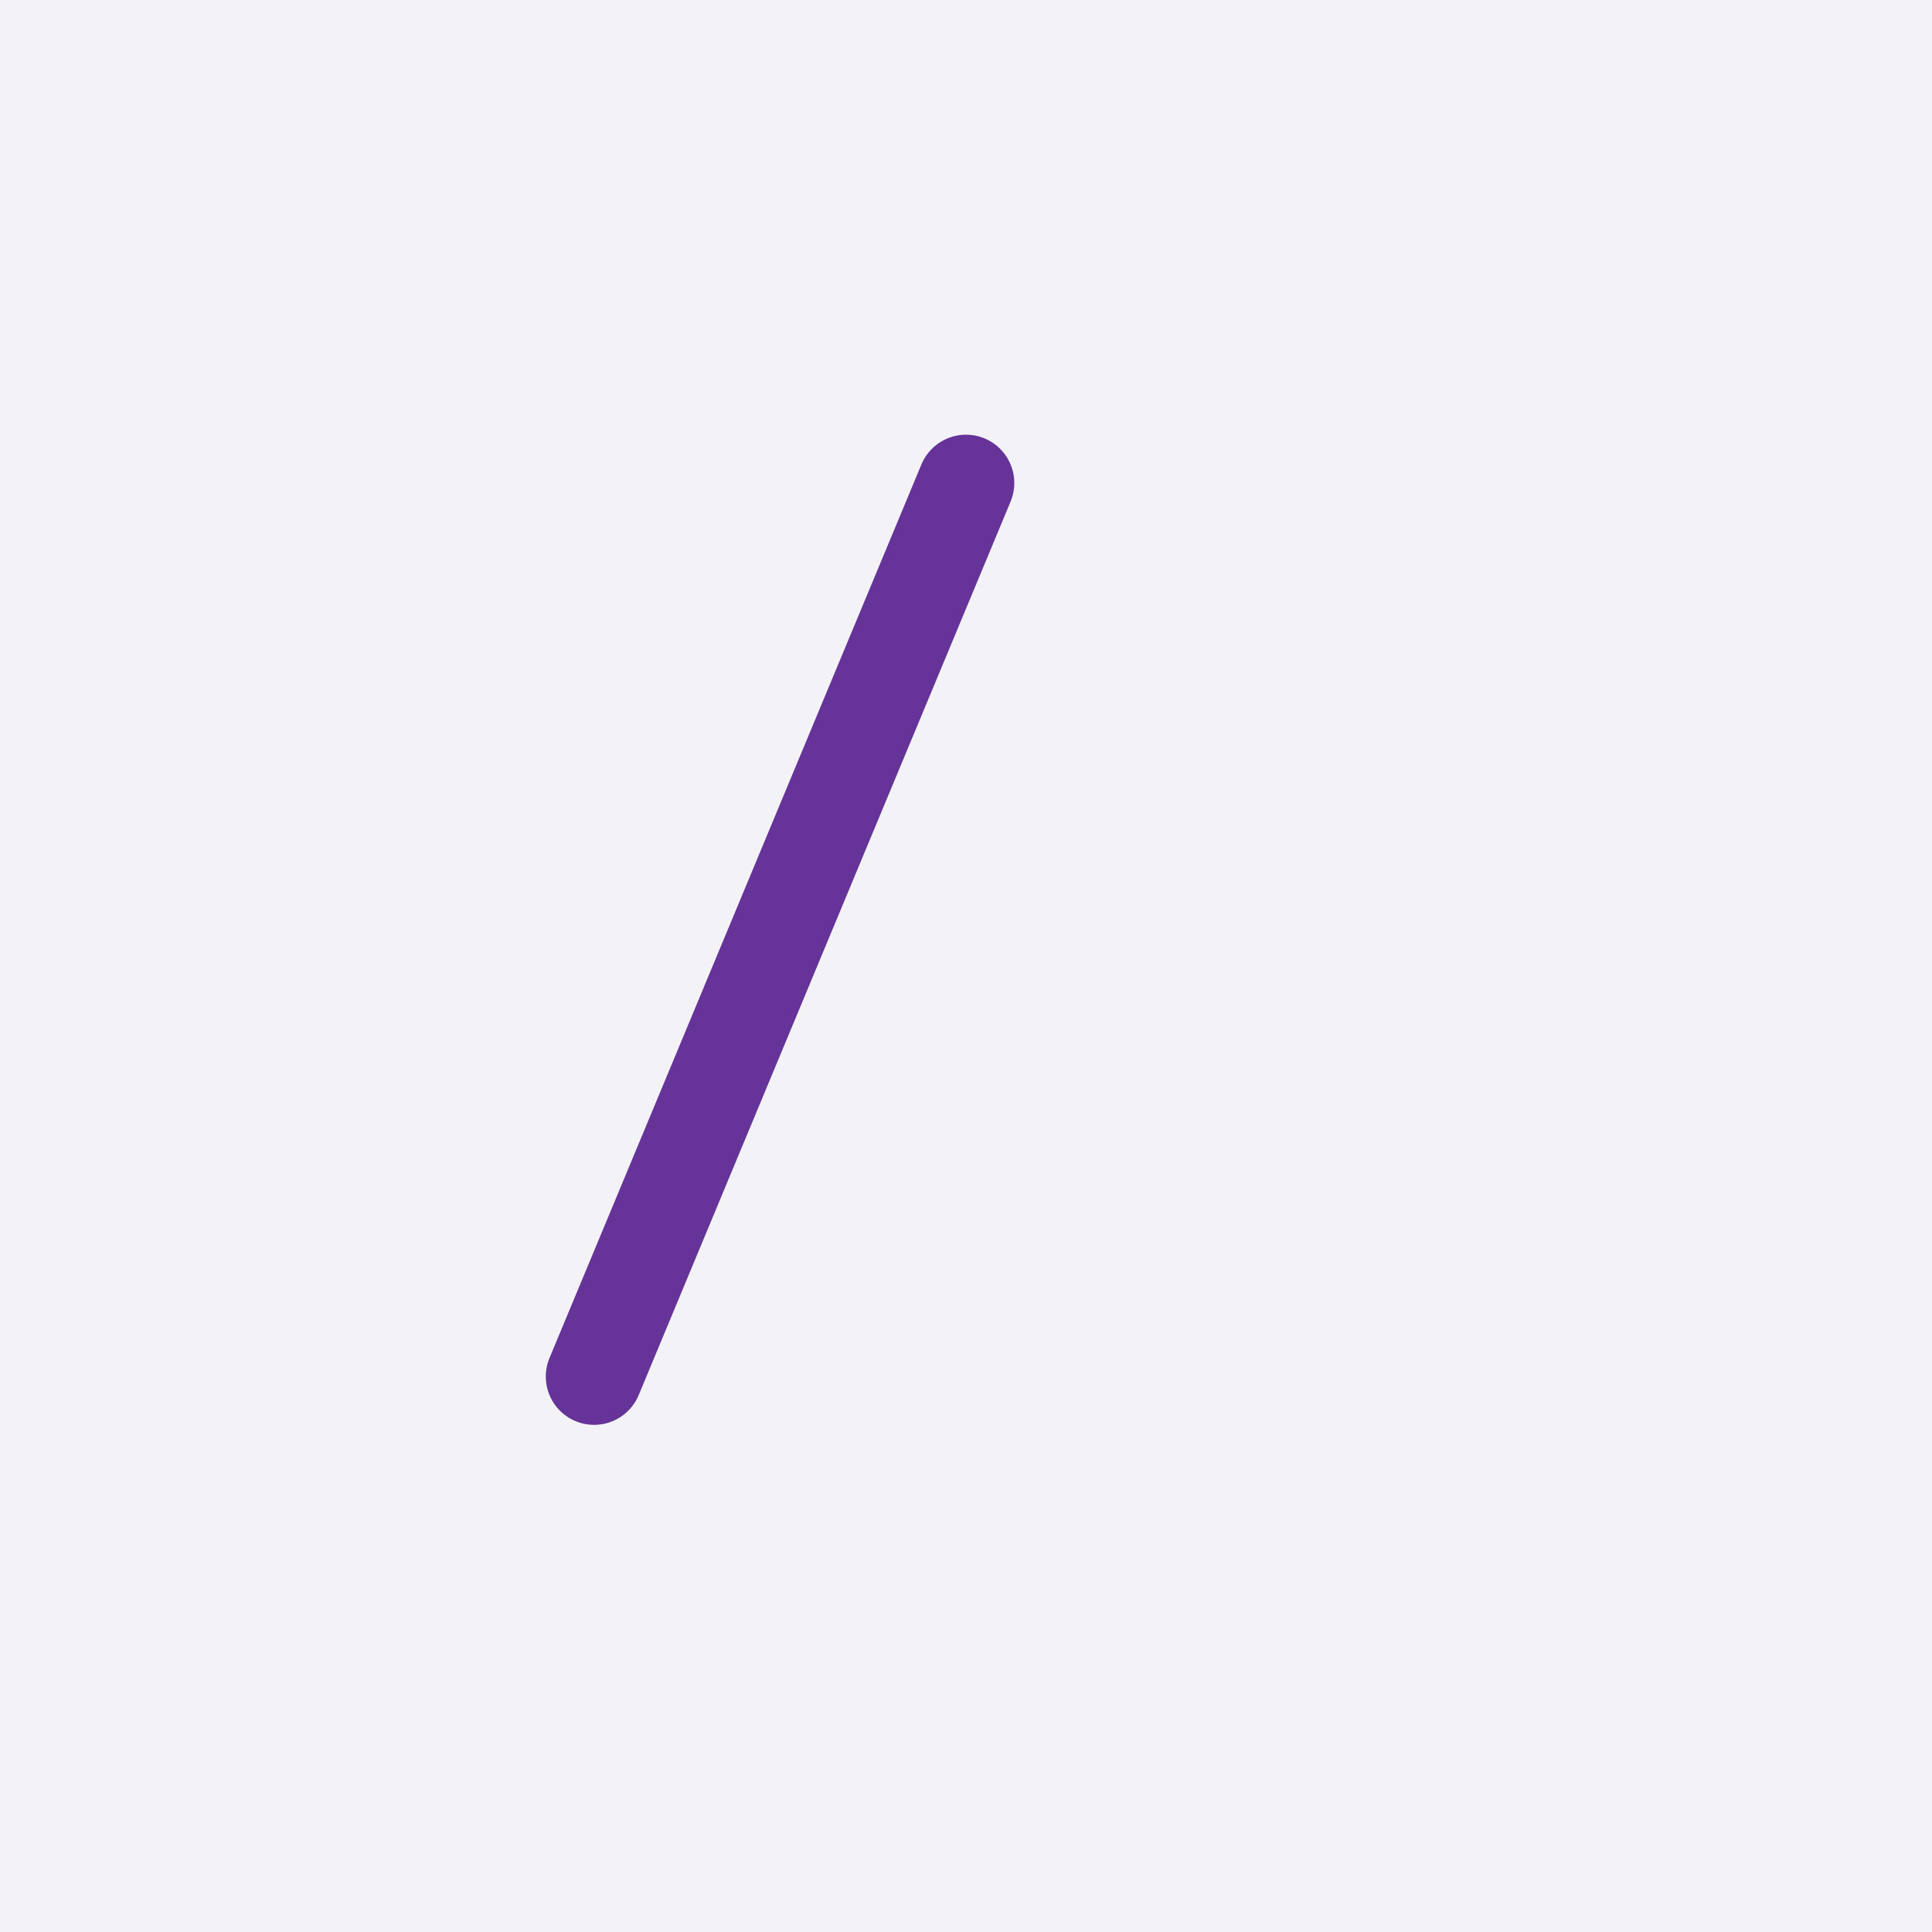
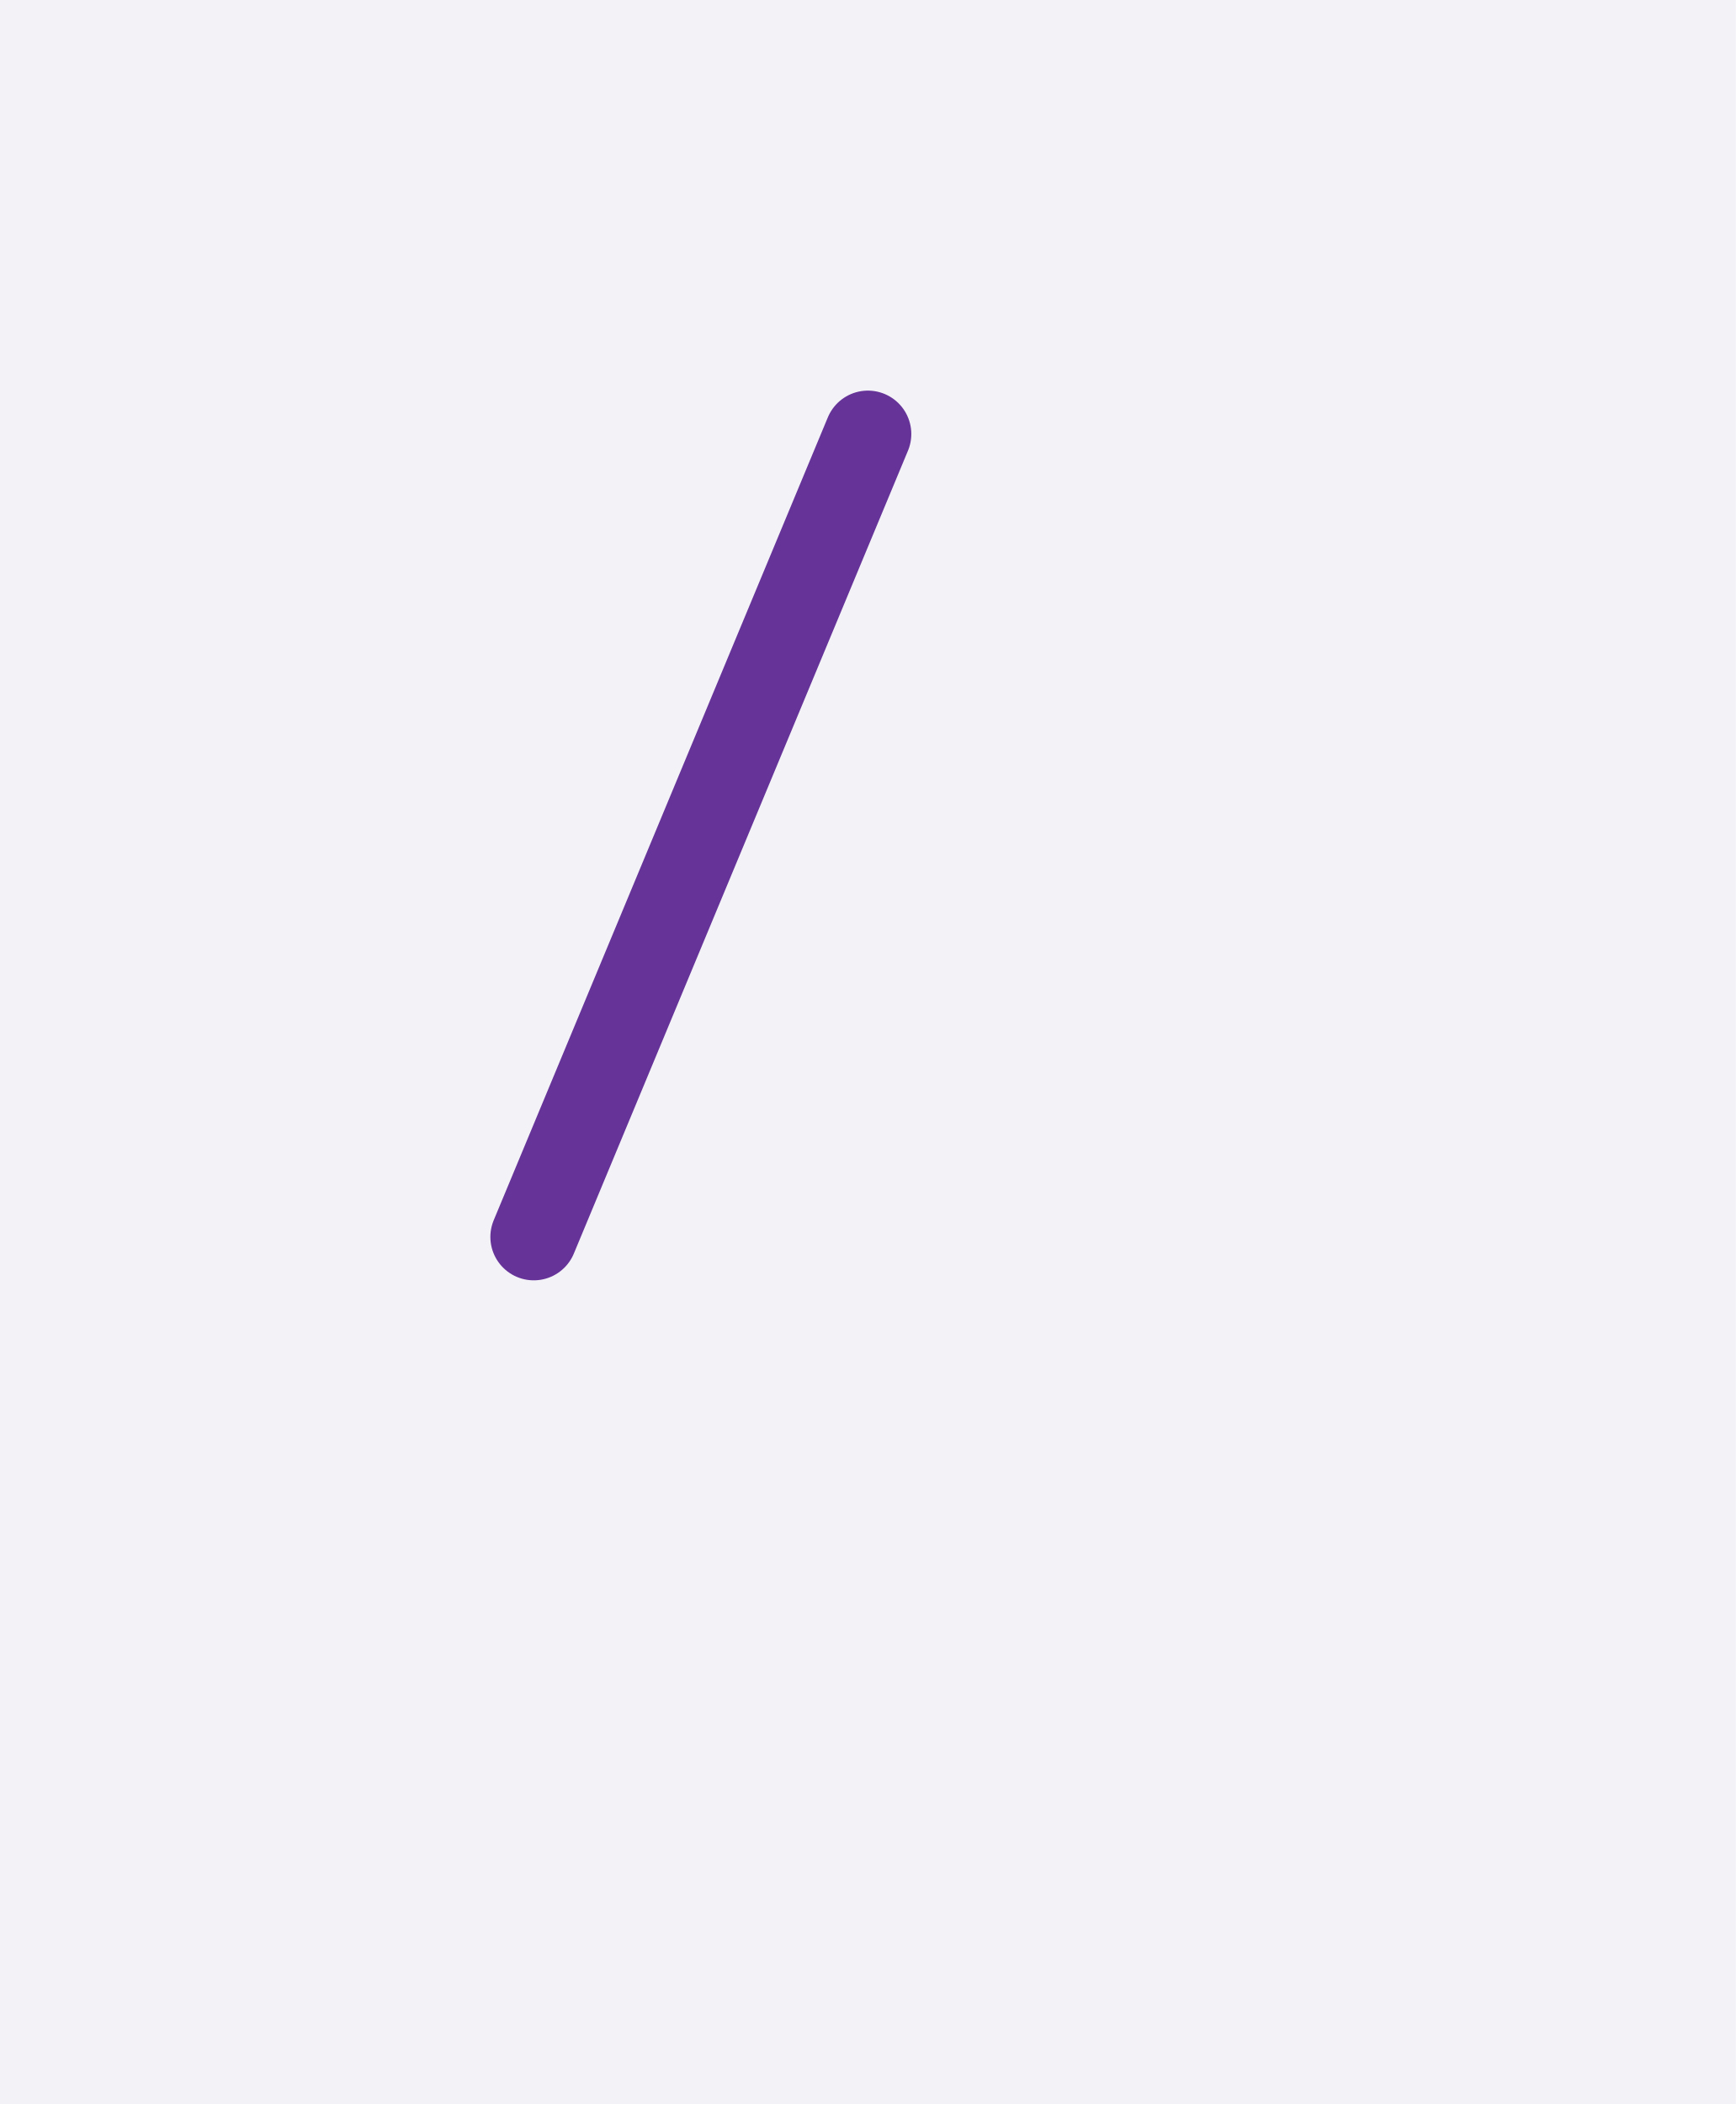
- <svg xmlns="http://www.w3.org/2000/svg" width="40" height="40" style="fill:none; stroke-linecap:round;">
+ <svg xmlns="http://www.w3.org/2000/svg" width="40.0" height="48.478" style="fill:none; stroke-linecap:round;">
  <rect width="100%" height="100%" fill="#F3F3F7" />
-   <path stroke="#663399" stroke-width="2" d="M 20,20" />
+   <path stroke="#663399" stroke-width="2" d="M 20,50" />
  <path stroke="#663399" stroke-width="2" d="M 20,10 12.3,28.5" />
</svg>
